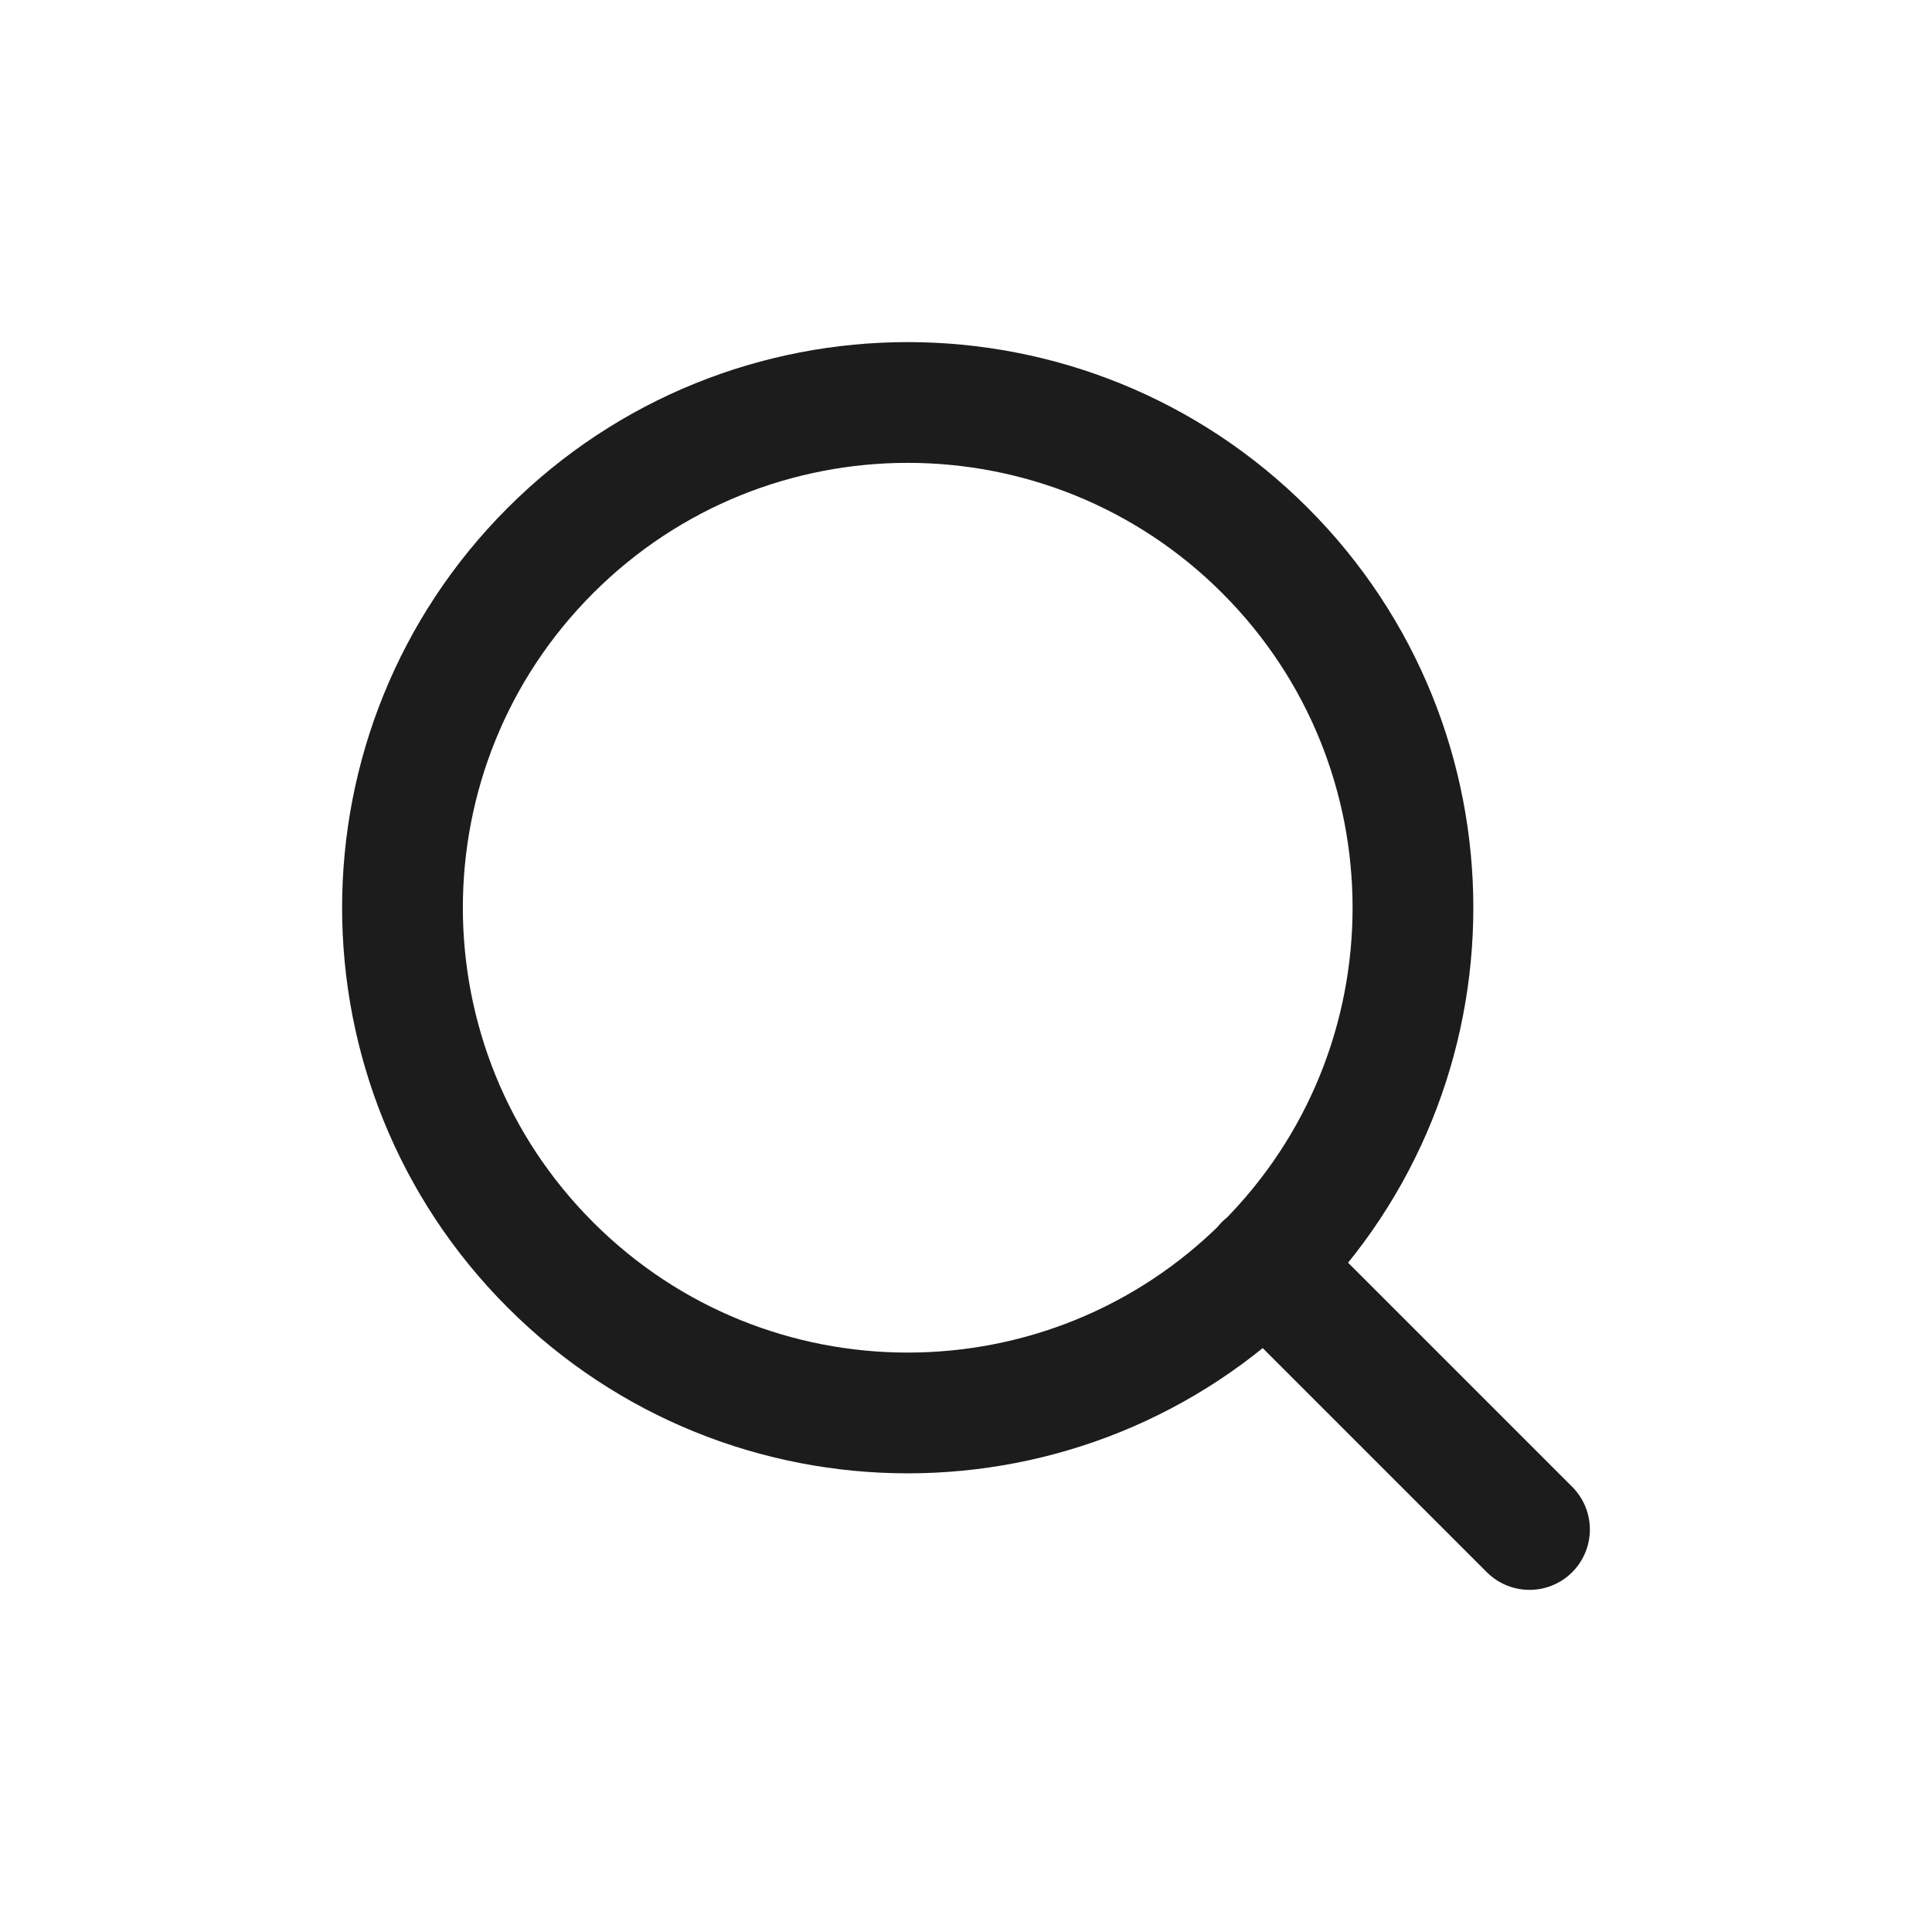
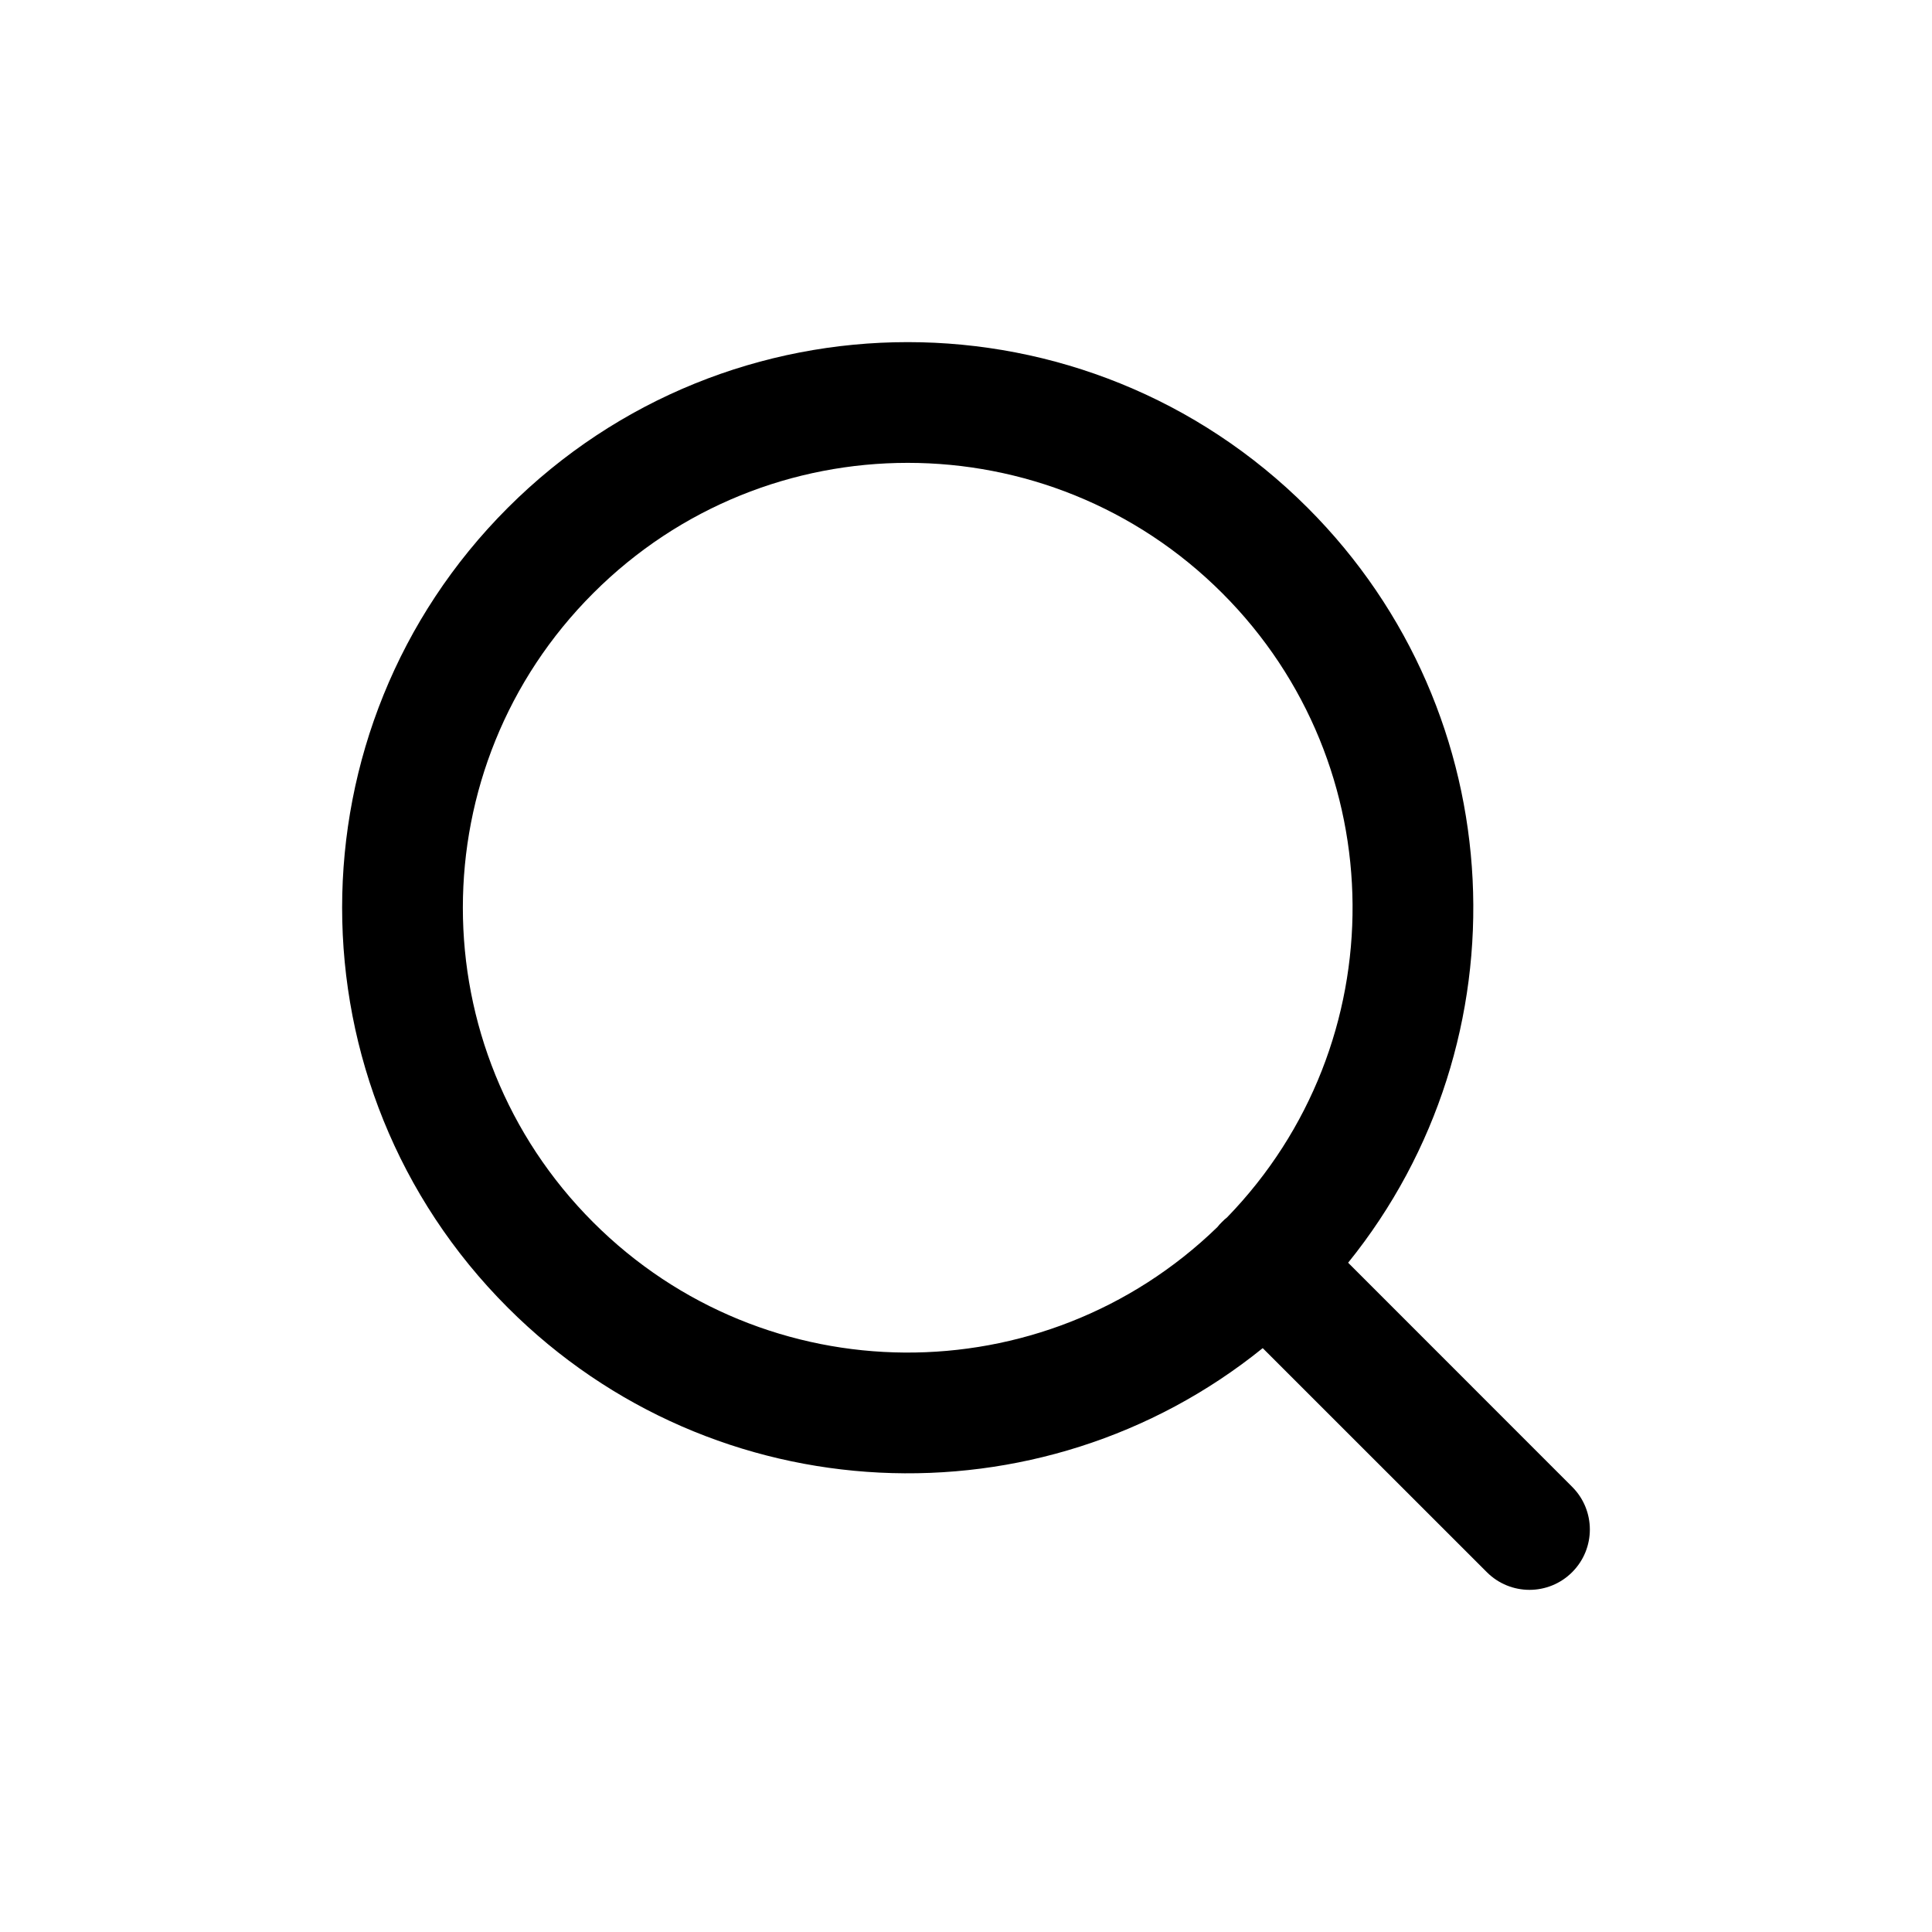
- <svg xmlns="http://www.w3.org/2000/svg" width="24" height="24" viewBox="0 0 24 24" fill="none">
-   <path d="M19 19L15.71 15.71M15.714 6.838C18.165 9.289 18.165 13.263 15.714 15.714C13.263 18.165 9.289 18.165 6.838 15.714C4.387 13.263 4.387 9.289 6.838 6.838C9.289 4.387 13.263 4.387 15.714 6.838Z" stroke="#1C1C1C" stroke-width="1.5" stroke-linecap="round" />
+ <svg xmlns="http://www.w3.org/2000/svg" width="24" height="24" viewBox="0 0 24 24">
+   <path fill-rule="evenodd" clip-rule="evenodd" d="M15.184 7.369C13.025 5.21 9.527 5.21 7.369 7.369C5.21 9.527 5.21 13.025 7.369 15.184C9.507 17.322 12.961 17.341 15.123 15.243C15.14 15.221 15.159 15.2 15.18 15.18C15.2 15.159 15.221 15.14 15.243 15.123C17.341 12.961 17.322 9.507 15.184 7.369ZM16.747 15.686C18.976 12.927 18.809 8.873 16.244 6.308C13.5 3.564 9.052 3.564 6.308 6.308C3.564 9.052 3.564 13.5 6.308 16.244C8.873 18.809 12.927 18.976 15.686 16.747L18.47 19.53C18.763 19.823 19.237 19.823 19.53 19.53C19.823 19.237 19.823 18.763 19.53 18.47L16.747 15.686Z" />
</svg>
